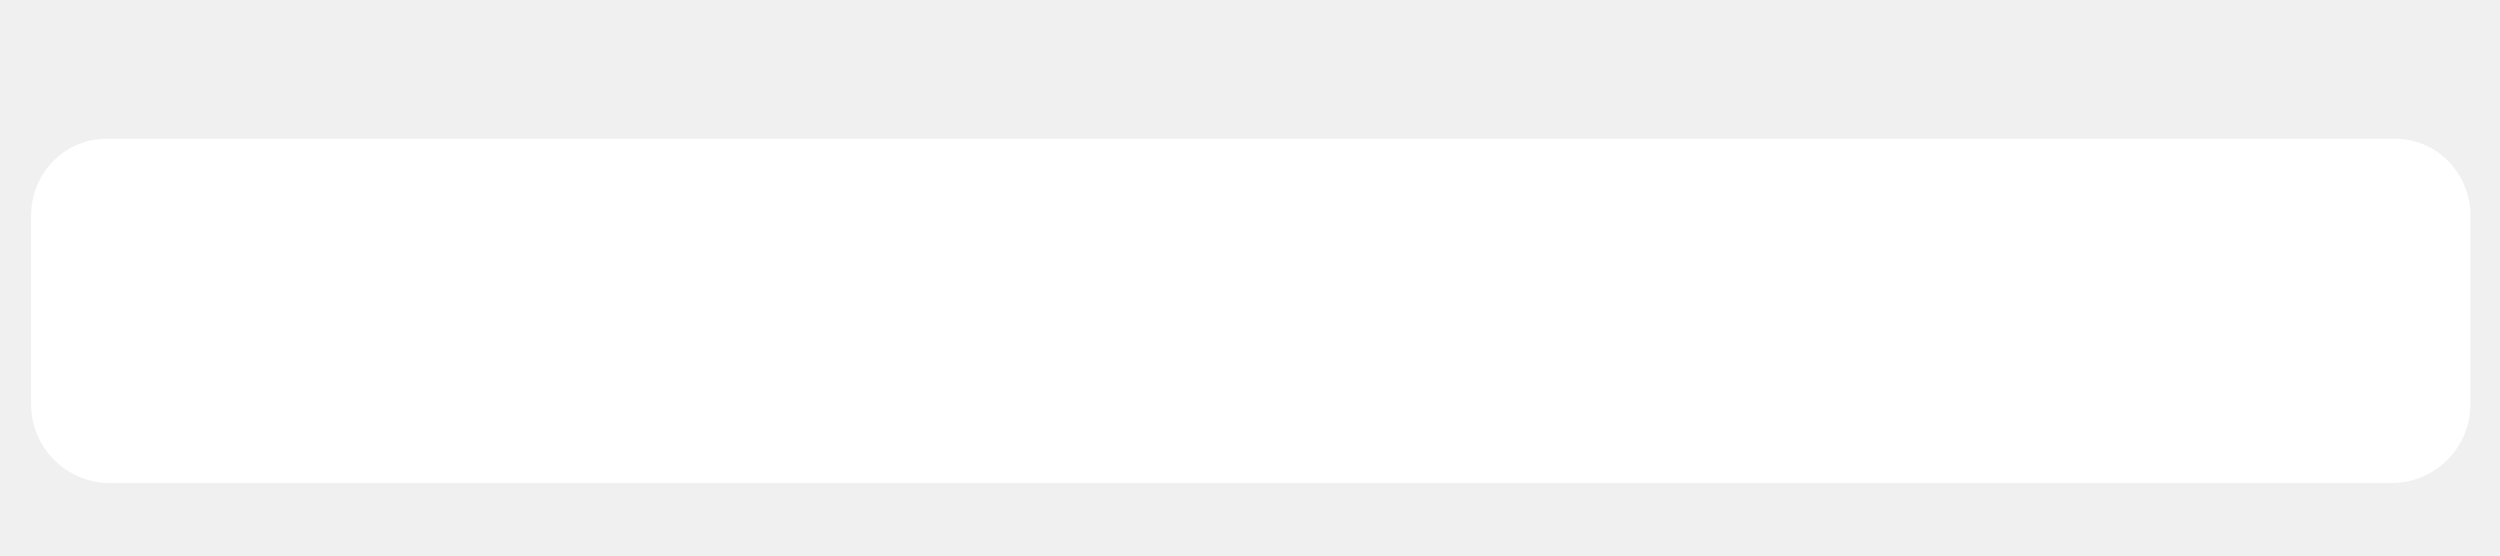
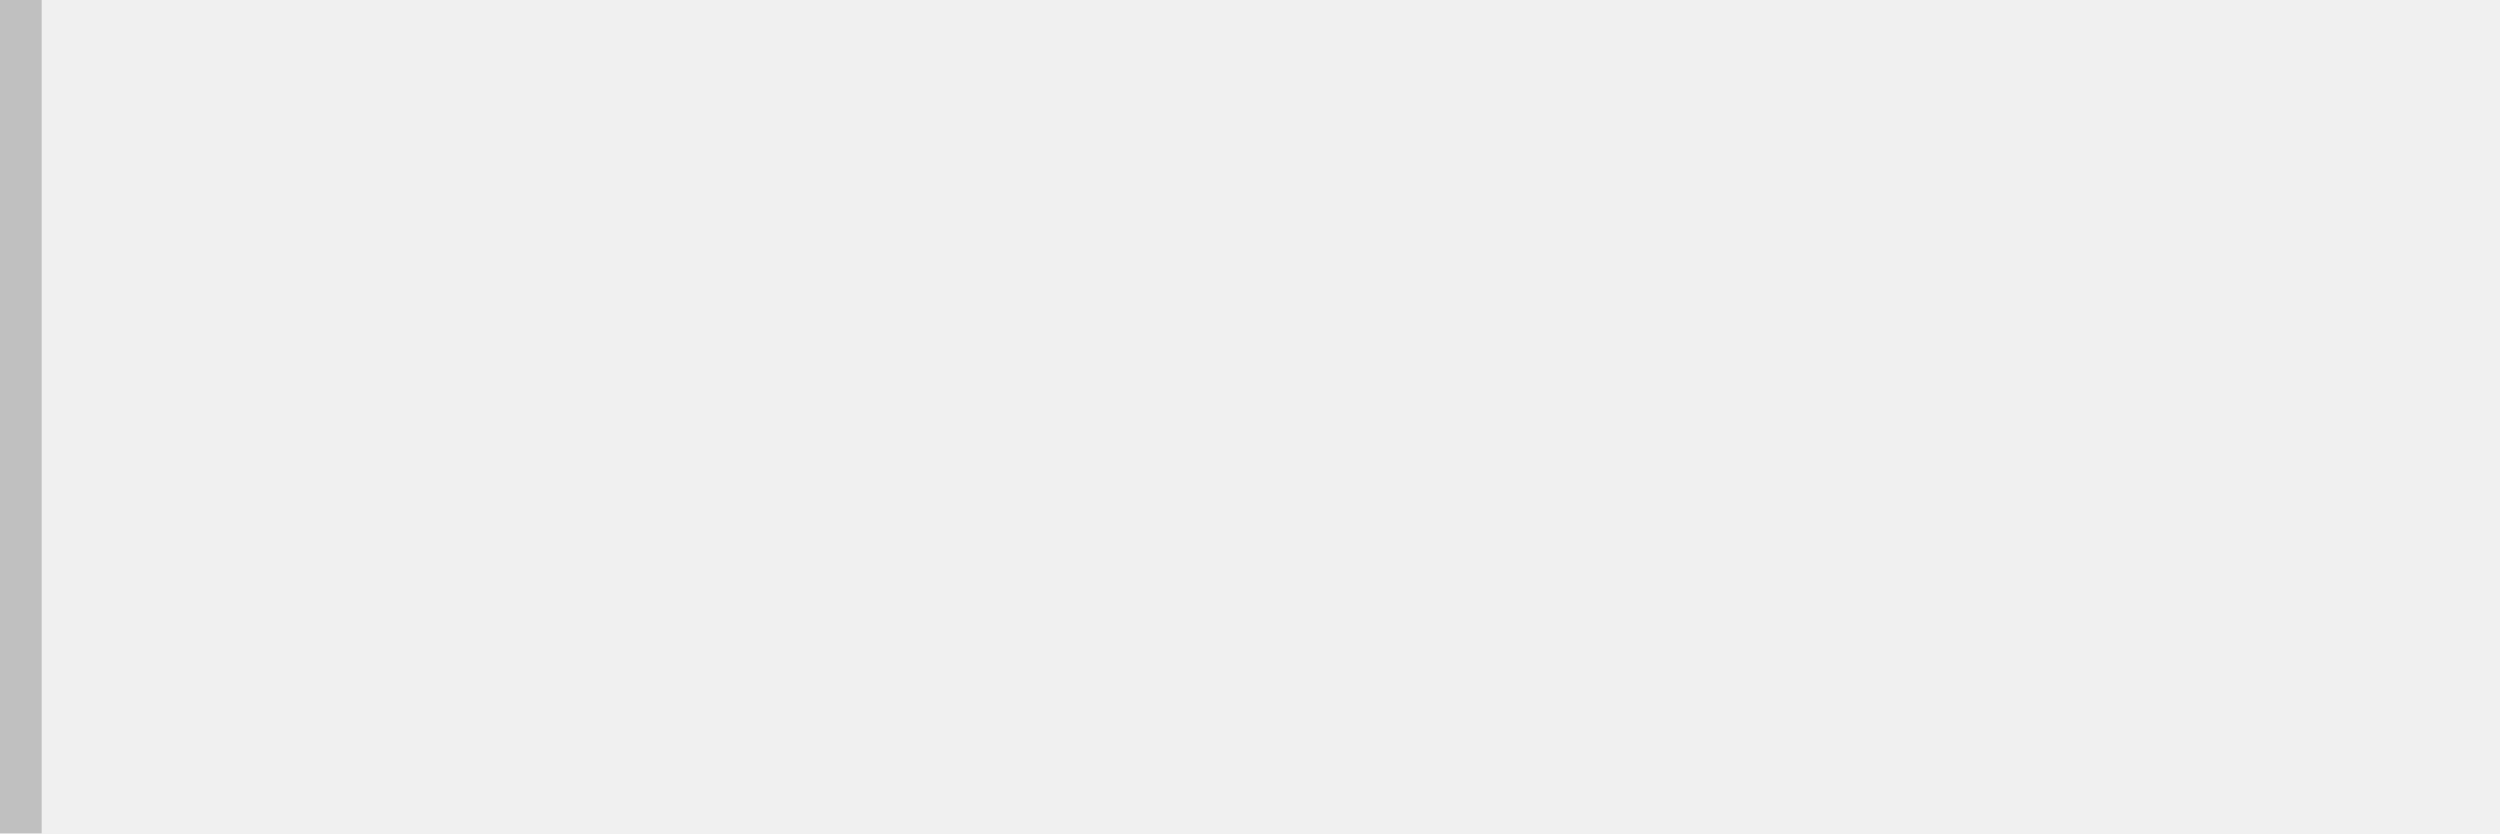
- <svg xmlns="http://www.w3.org/2000/svg" version="1.1" width="18px" height="4px">
-   <g transform="matrix(1 0 0 1 -256 -30 )">
-     <path d="M 17.787 1.552  L 17.787 2.911  C 17.787 3.223  17.532 3.478  17.22 3.478  L 0.79 3.478  C 0.479 3.478  0.224 3.223  0.224 2.911  L 0.224 1.552  C 0.224 1.24  0.479 0.985  0.79 1  L 17.22 1  C 17.532 0.985  17.787 1.24  17.787 1.552  Z " fill-rule="nonzero" fill="#ffffff" stroke="none" transform="matrix(1 0 0 1 256 30 )" />
+ <svg xmlns="http://www.w3.org/2000/svg" version="1.1" width="60px" height="20px">
+   <g transform="matrix(1 0 0 1 -235 -16 )">
+     <path d="M 236 16  L 295 16  L 295 36  L 236 36  L 236 16  Z " fill-rule="nonzero" fill="#ffffff" stroke="none" fill-opacity="0" />
+     <path d="M 235.5 36  L 235.5 16  " stroke-width="1" stroke="#000000" fill="none" stroke-opacity="0.2" />
  </g>
</svg>
